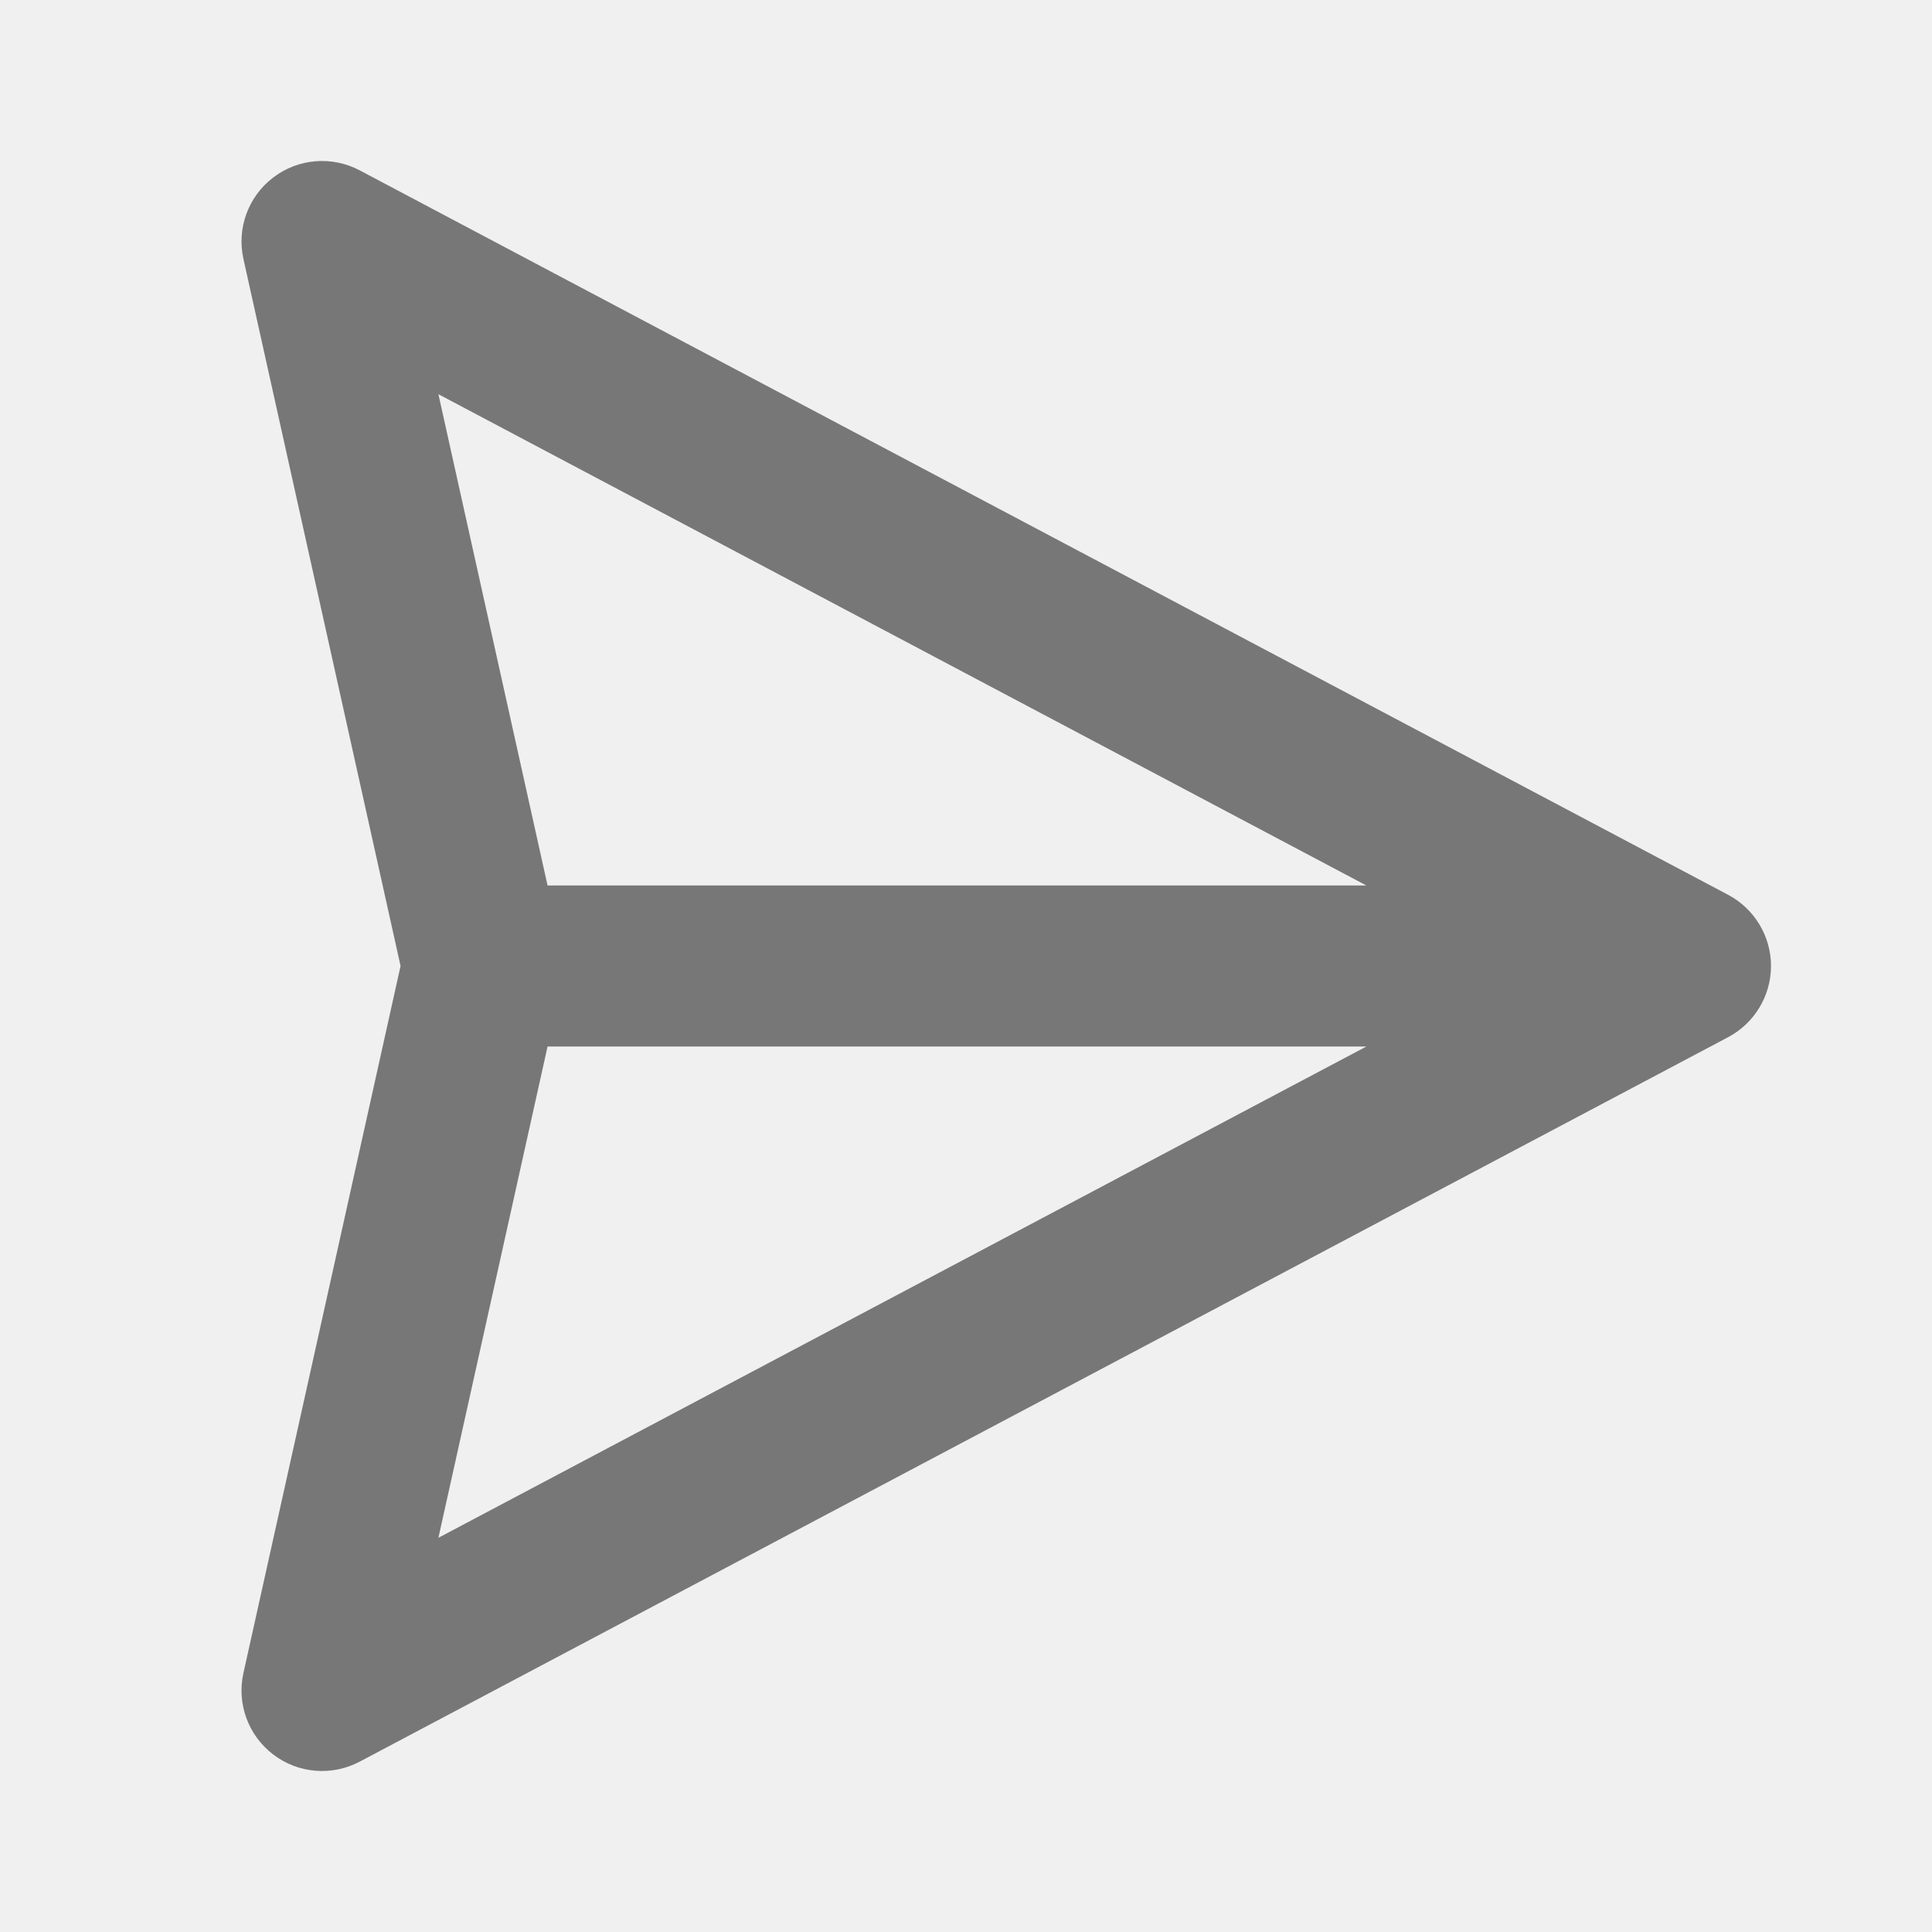
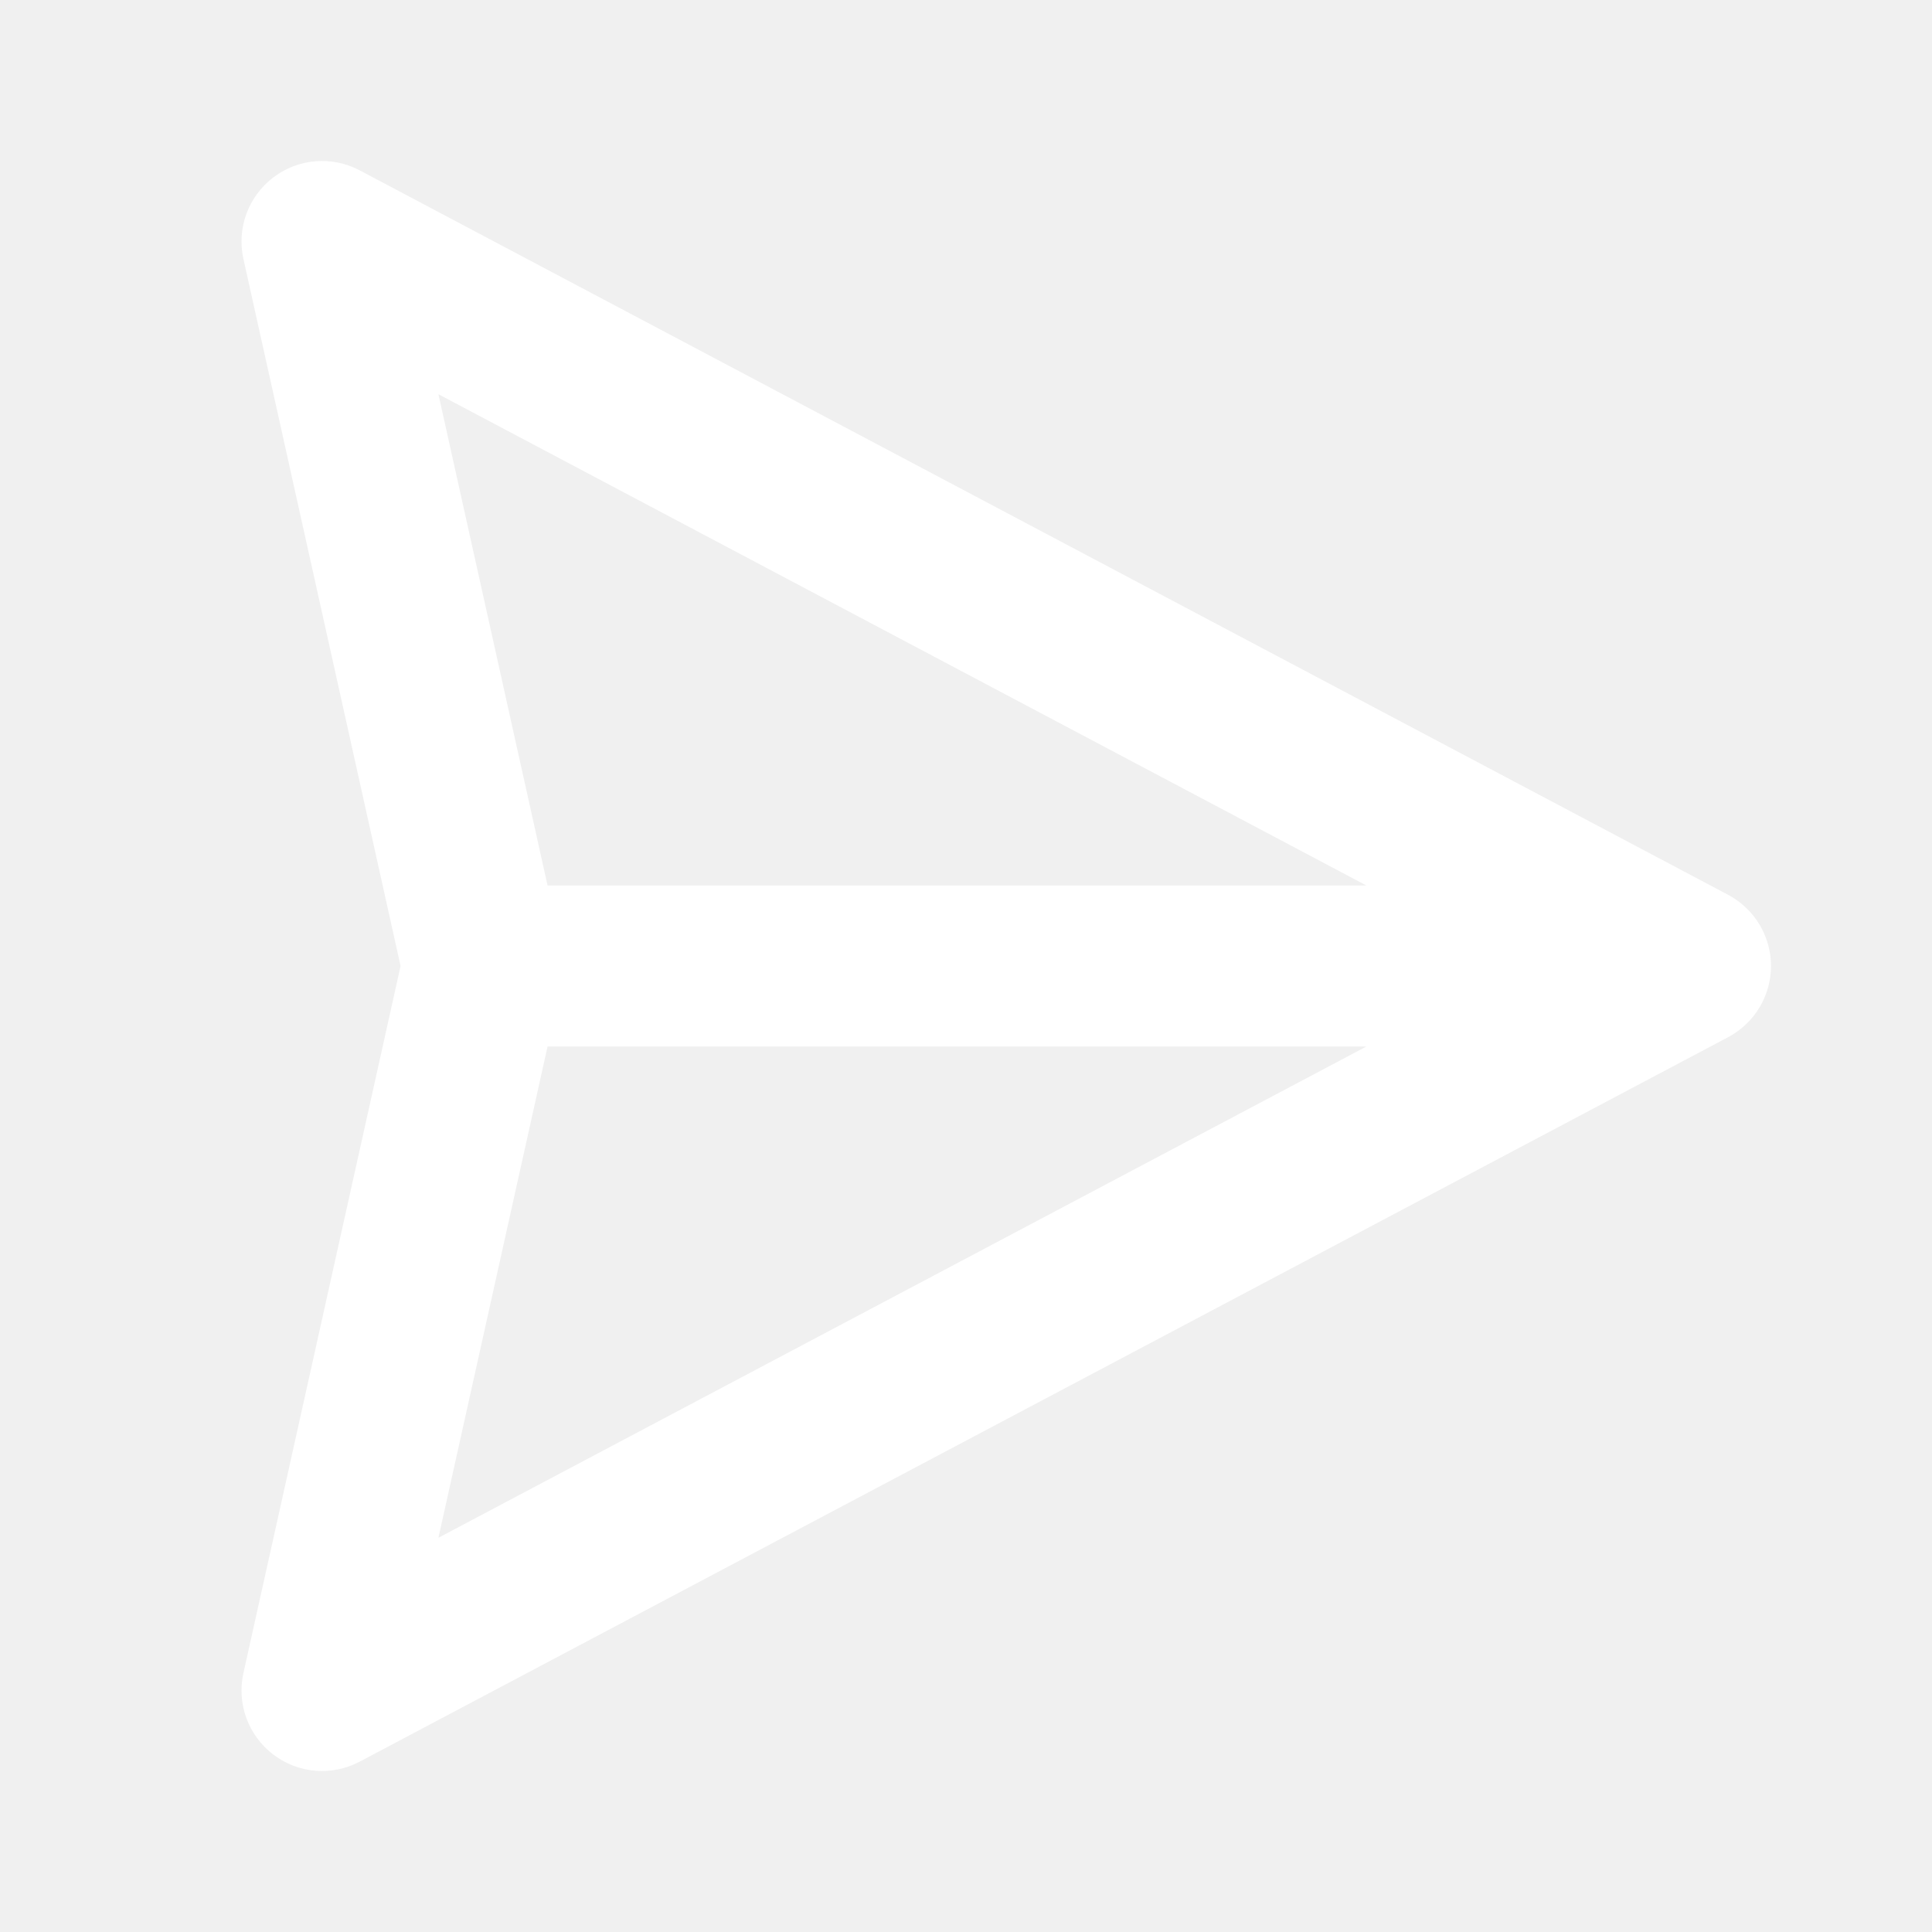
<svg xmlns="http://www.w3.org/2000/svg" width="800px" height="800px" viewBox="0 0 24 24" fill="none">
-   <path fill-rule="evenodd" clip-rule="evenodd" d="M3.394 2.205C3.704 1.968 4.123 1.934 4.468 2.116L21.468 11.116C21.795 11.29 22 11.63 22 12C22 12.37 21.795 12.71 21.468 12.884L4.468 21.884C4.123 22.066 3.704 22.032 3.394 21.795C3.084 21.559 2.939 21.164 3.024 20.783L4.976 12L3.024 3.217C2.939 2.836 3.084 2.441 3.394 2.205ZM6.802 13L5.446 19.103L16.974 13H6.802ZM16.974 11H6.802L5.446 4.897L16.974 11Z" fill="#777" />
+   <path fill-rule="evenodd" clip-rule="evenodd" d="M3.394 2.205C3.704 1.968 4.123 1.934 4.468 2.116L21.468 11.116C21.795 11.29 22 11.63 22 12C22 12.37 21.795 12.71 21.468 12.884L4.468 21.884C4.123 22.066 3.704 22.032 3.394 21.795C3.084 21.559 2.939 21.164 3.024 20.783L4.976 12L3.024 3.217C2.939 2.836 3.084 2.441 3.394 2.205ZM6.802 13L5.446 19.103L16.974 13H6.802ZM16.974 11H6.802L5.446 4.897L16.974 11Z" fill="#fff" />
</svg>
